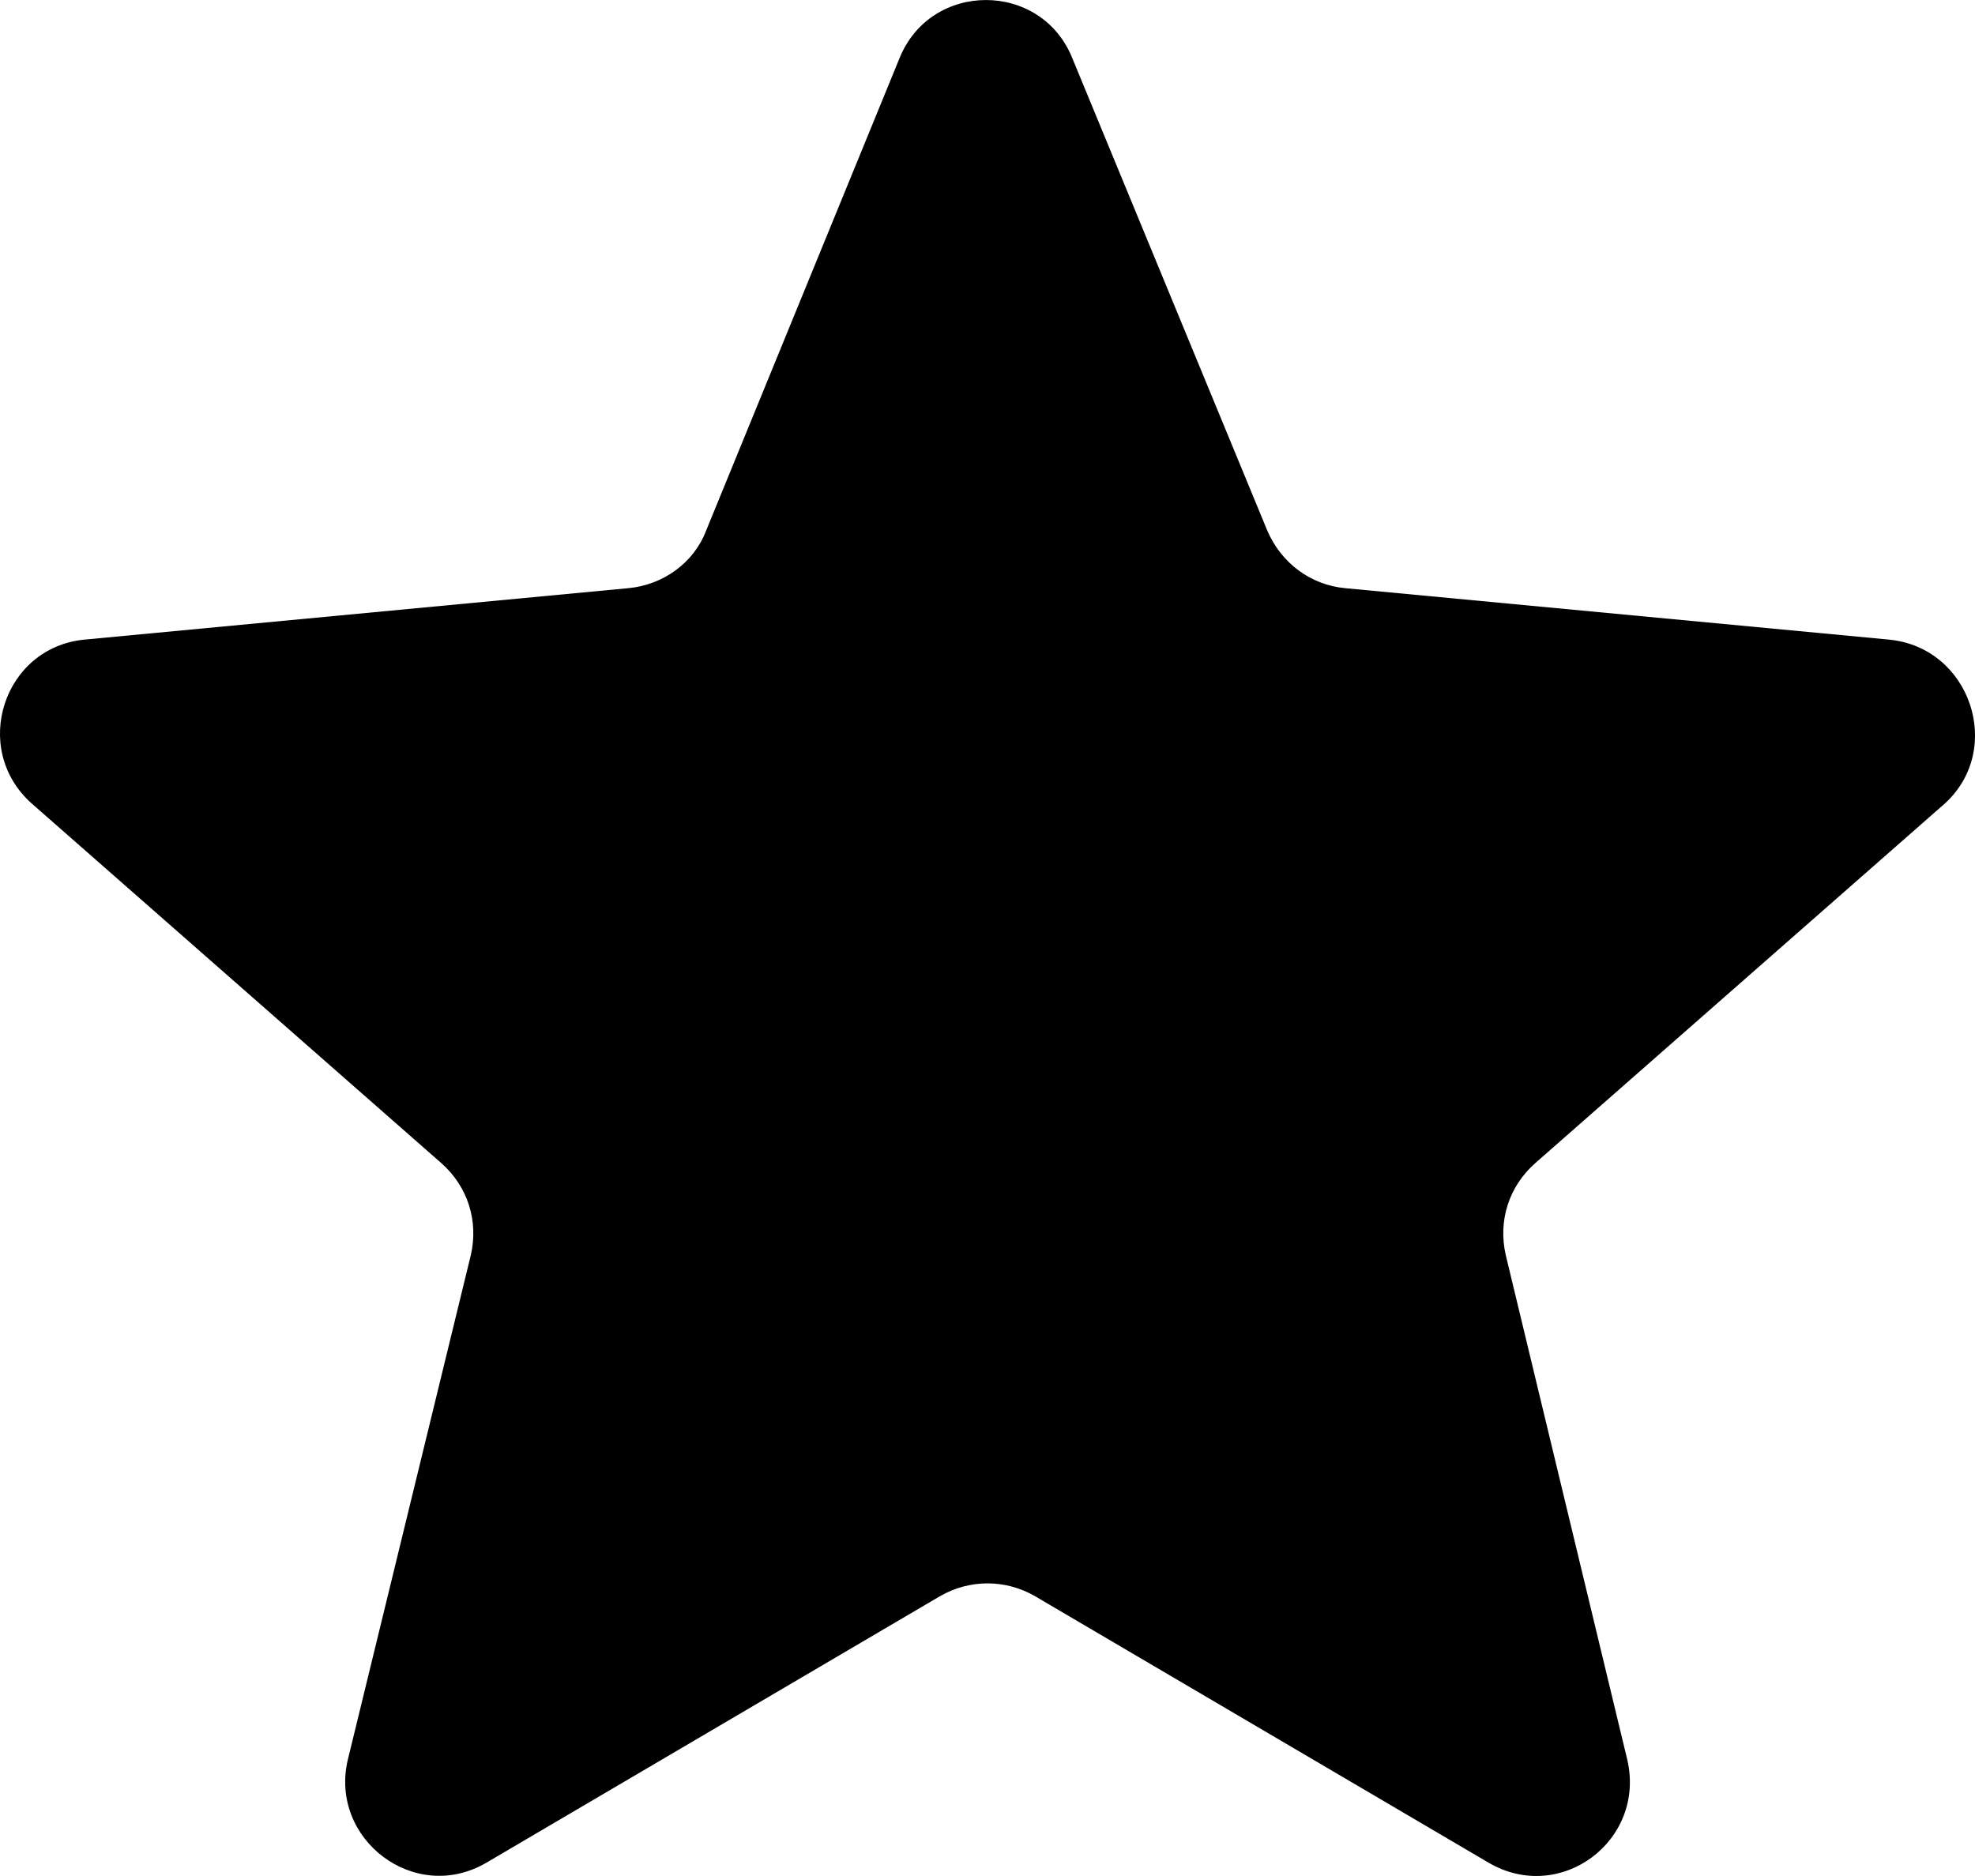
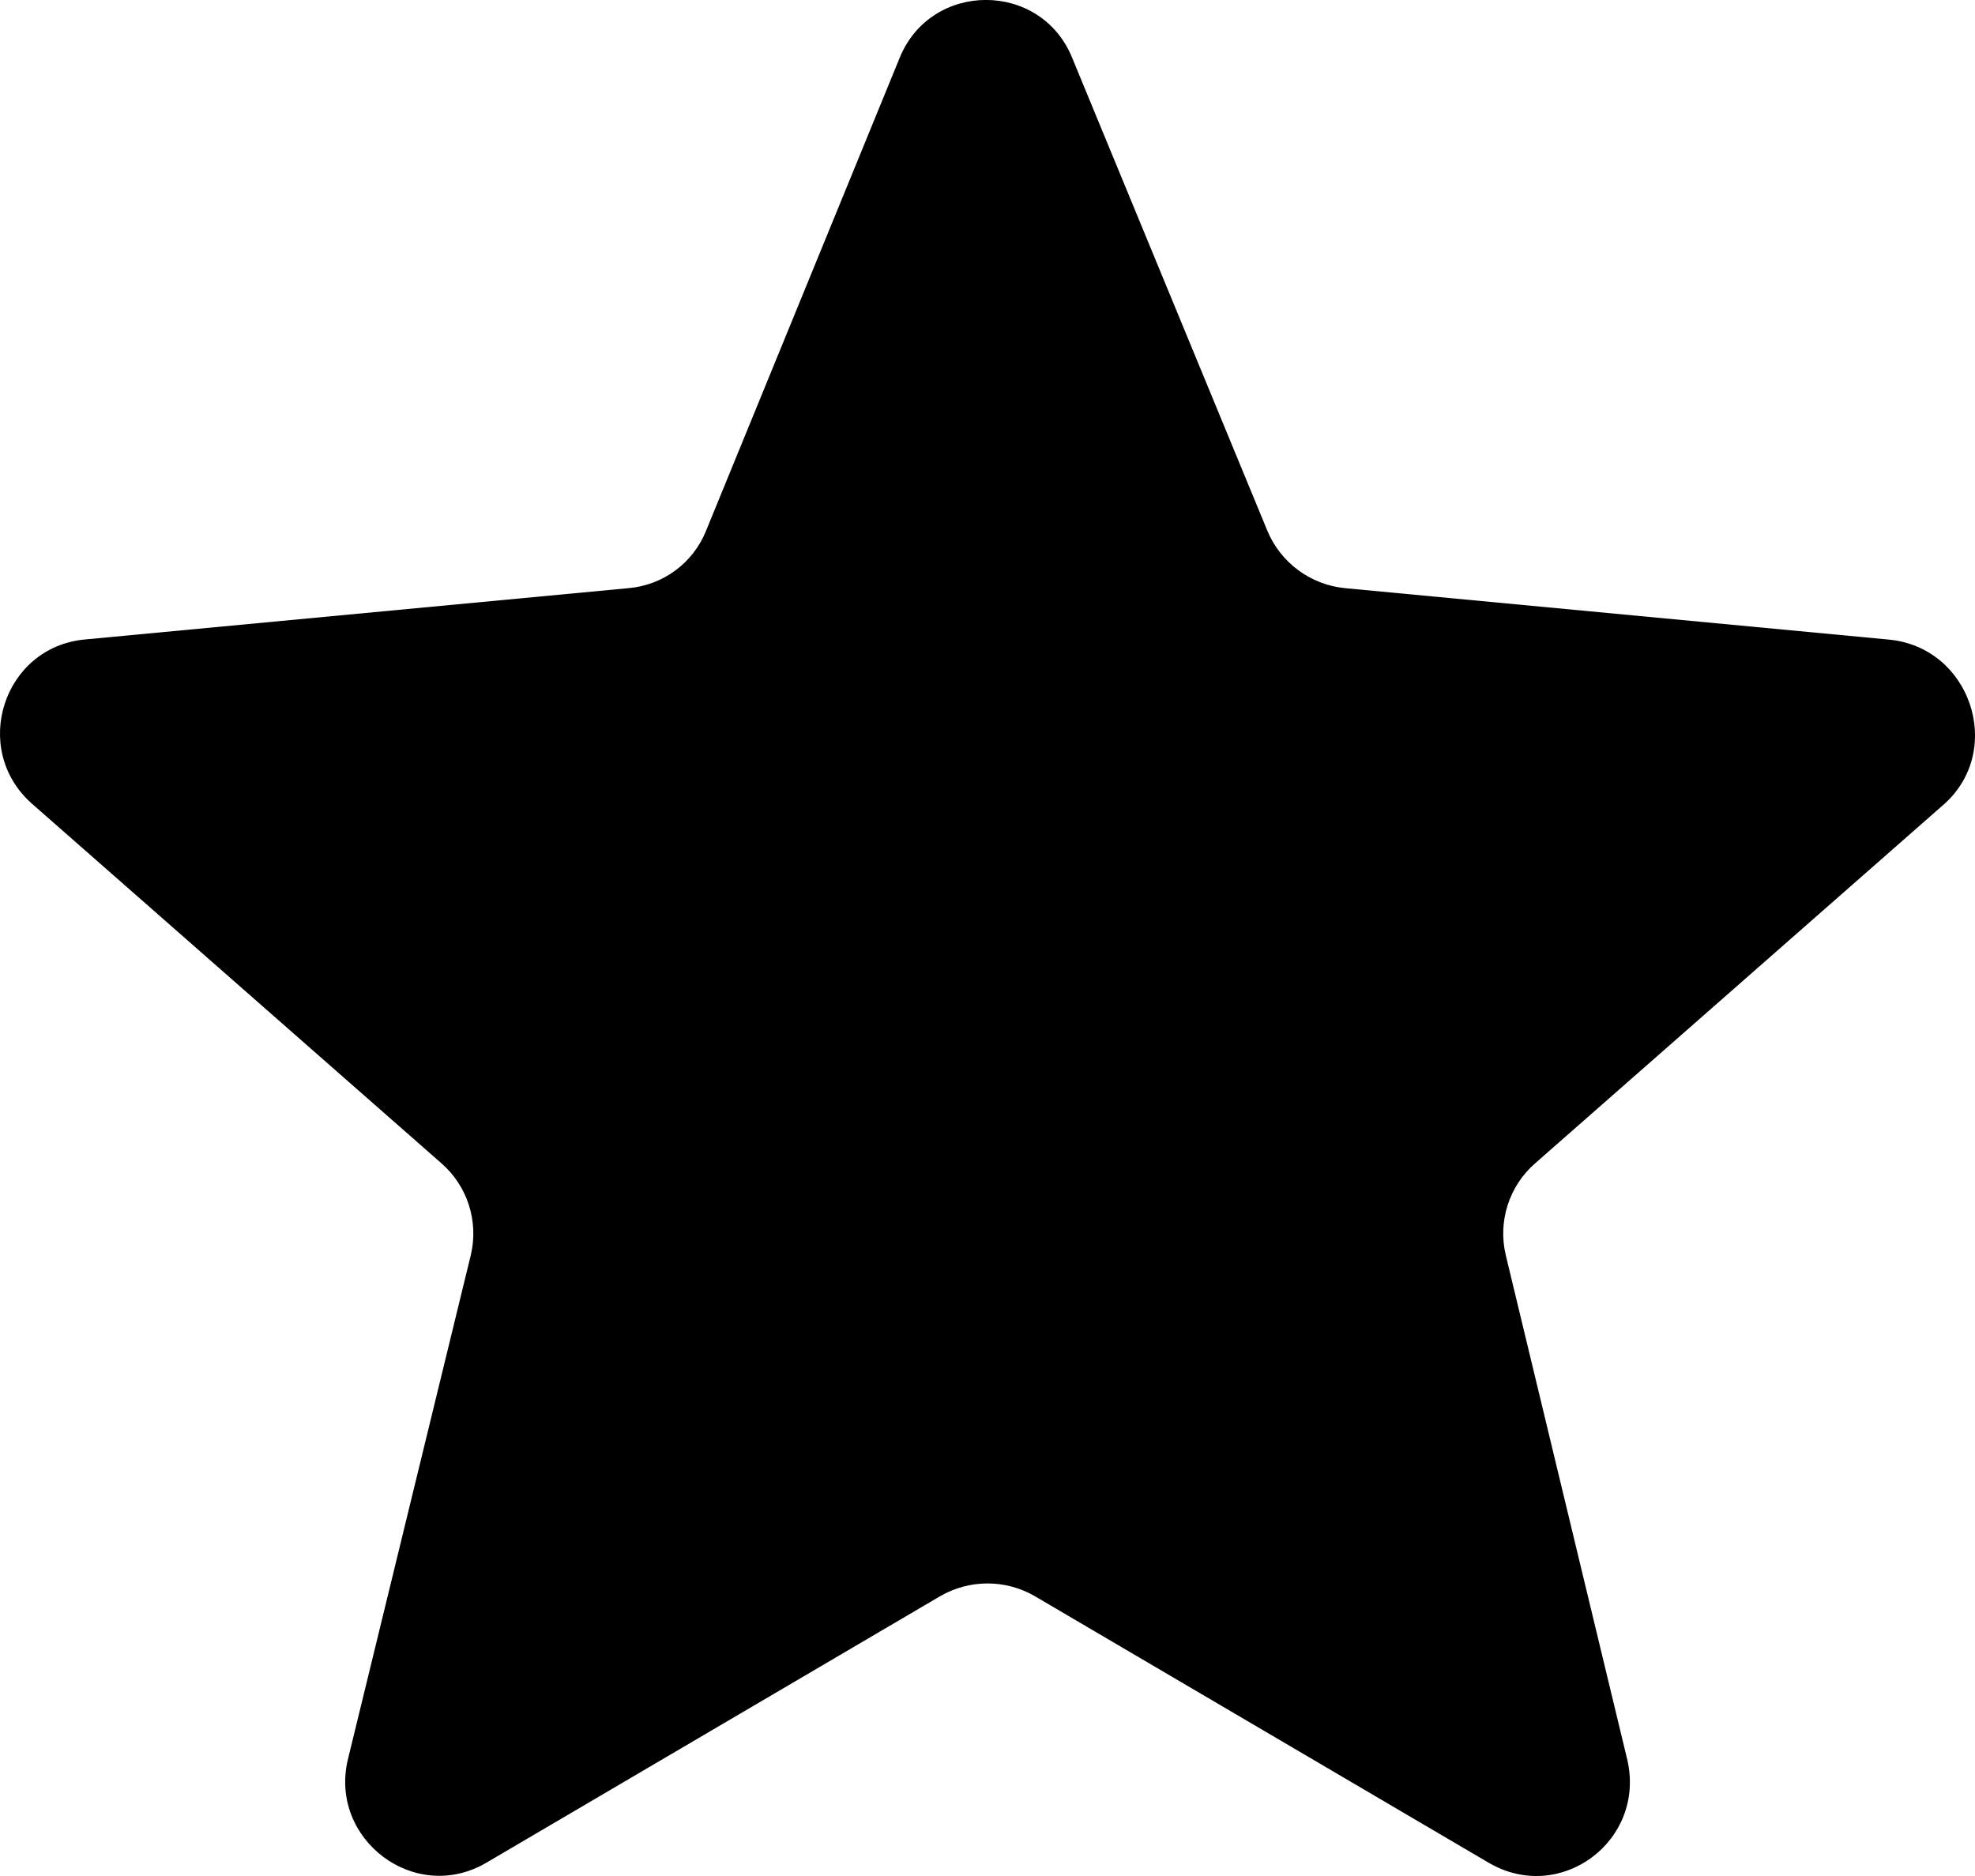
- <svg xmlns="http://www.w3.org/2000/svg" width="20" height="19" viewBox="0 0 20 19" fill="none">
-   <path d="M19.13 6.478L13.622 5.957C13.275 5.925 12.975 5.705 12.833 5.373L10.86 0.592C10.545 -0.197 9.424 -0.197 9.108 0.592L7.151 5.373C7.025 5.705 6.71 5.925 6.362 5.957L0.855 6.478C0.034 6.557 -0.298 7.582 0.318 8.135L4.469 11.78C4.737 12.017 4.847 12.364 4.768 12.711L3.522 17.823C3.332 18.628 4.2 19.291 4.926 18.865L9.519 16.166C9.819 15.993 10.182 15.993 10.481 16.166L15.074 18.865C15.8 19.291 16.668 18.644 16.479 17.823L15.248 12.711C15.169 12.364 15.279 12.017 15.547 11.78L19.698 8.135C20.298 7.582 19.951 6.557 19.13 6.478Z" fill="currentColor" />
+ <svg xmlns="http://www.w3.org/2000/svg" width="20" height="19" fill="none">
+   <path d="M19.13 6.478l-5.508-.521a.952.952 0 01-.789-.584L10.86.592c-.315-.79-1.436-.79-1.752 0L7.151 5.373a.932.932 0 01-.789.584l-5.507.52c-.821.08-1.153 1.105-.537 1.658l4.15 3.645a.944.944 0 01.3.93l-1.246 5.113c-.19.805.678 1.468 1.404 1.042l4.593-2.698a.955.955 0 01.962 0l4.593 2.698c.726.426 1.594-.22 1.405-1.042l-1.231-5.112a.944.944 0 01.3-.931l4.15-3.645c.6-.553.253-1.578-.568-1.657z" fill="currentColor" />
</svg>
